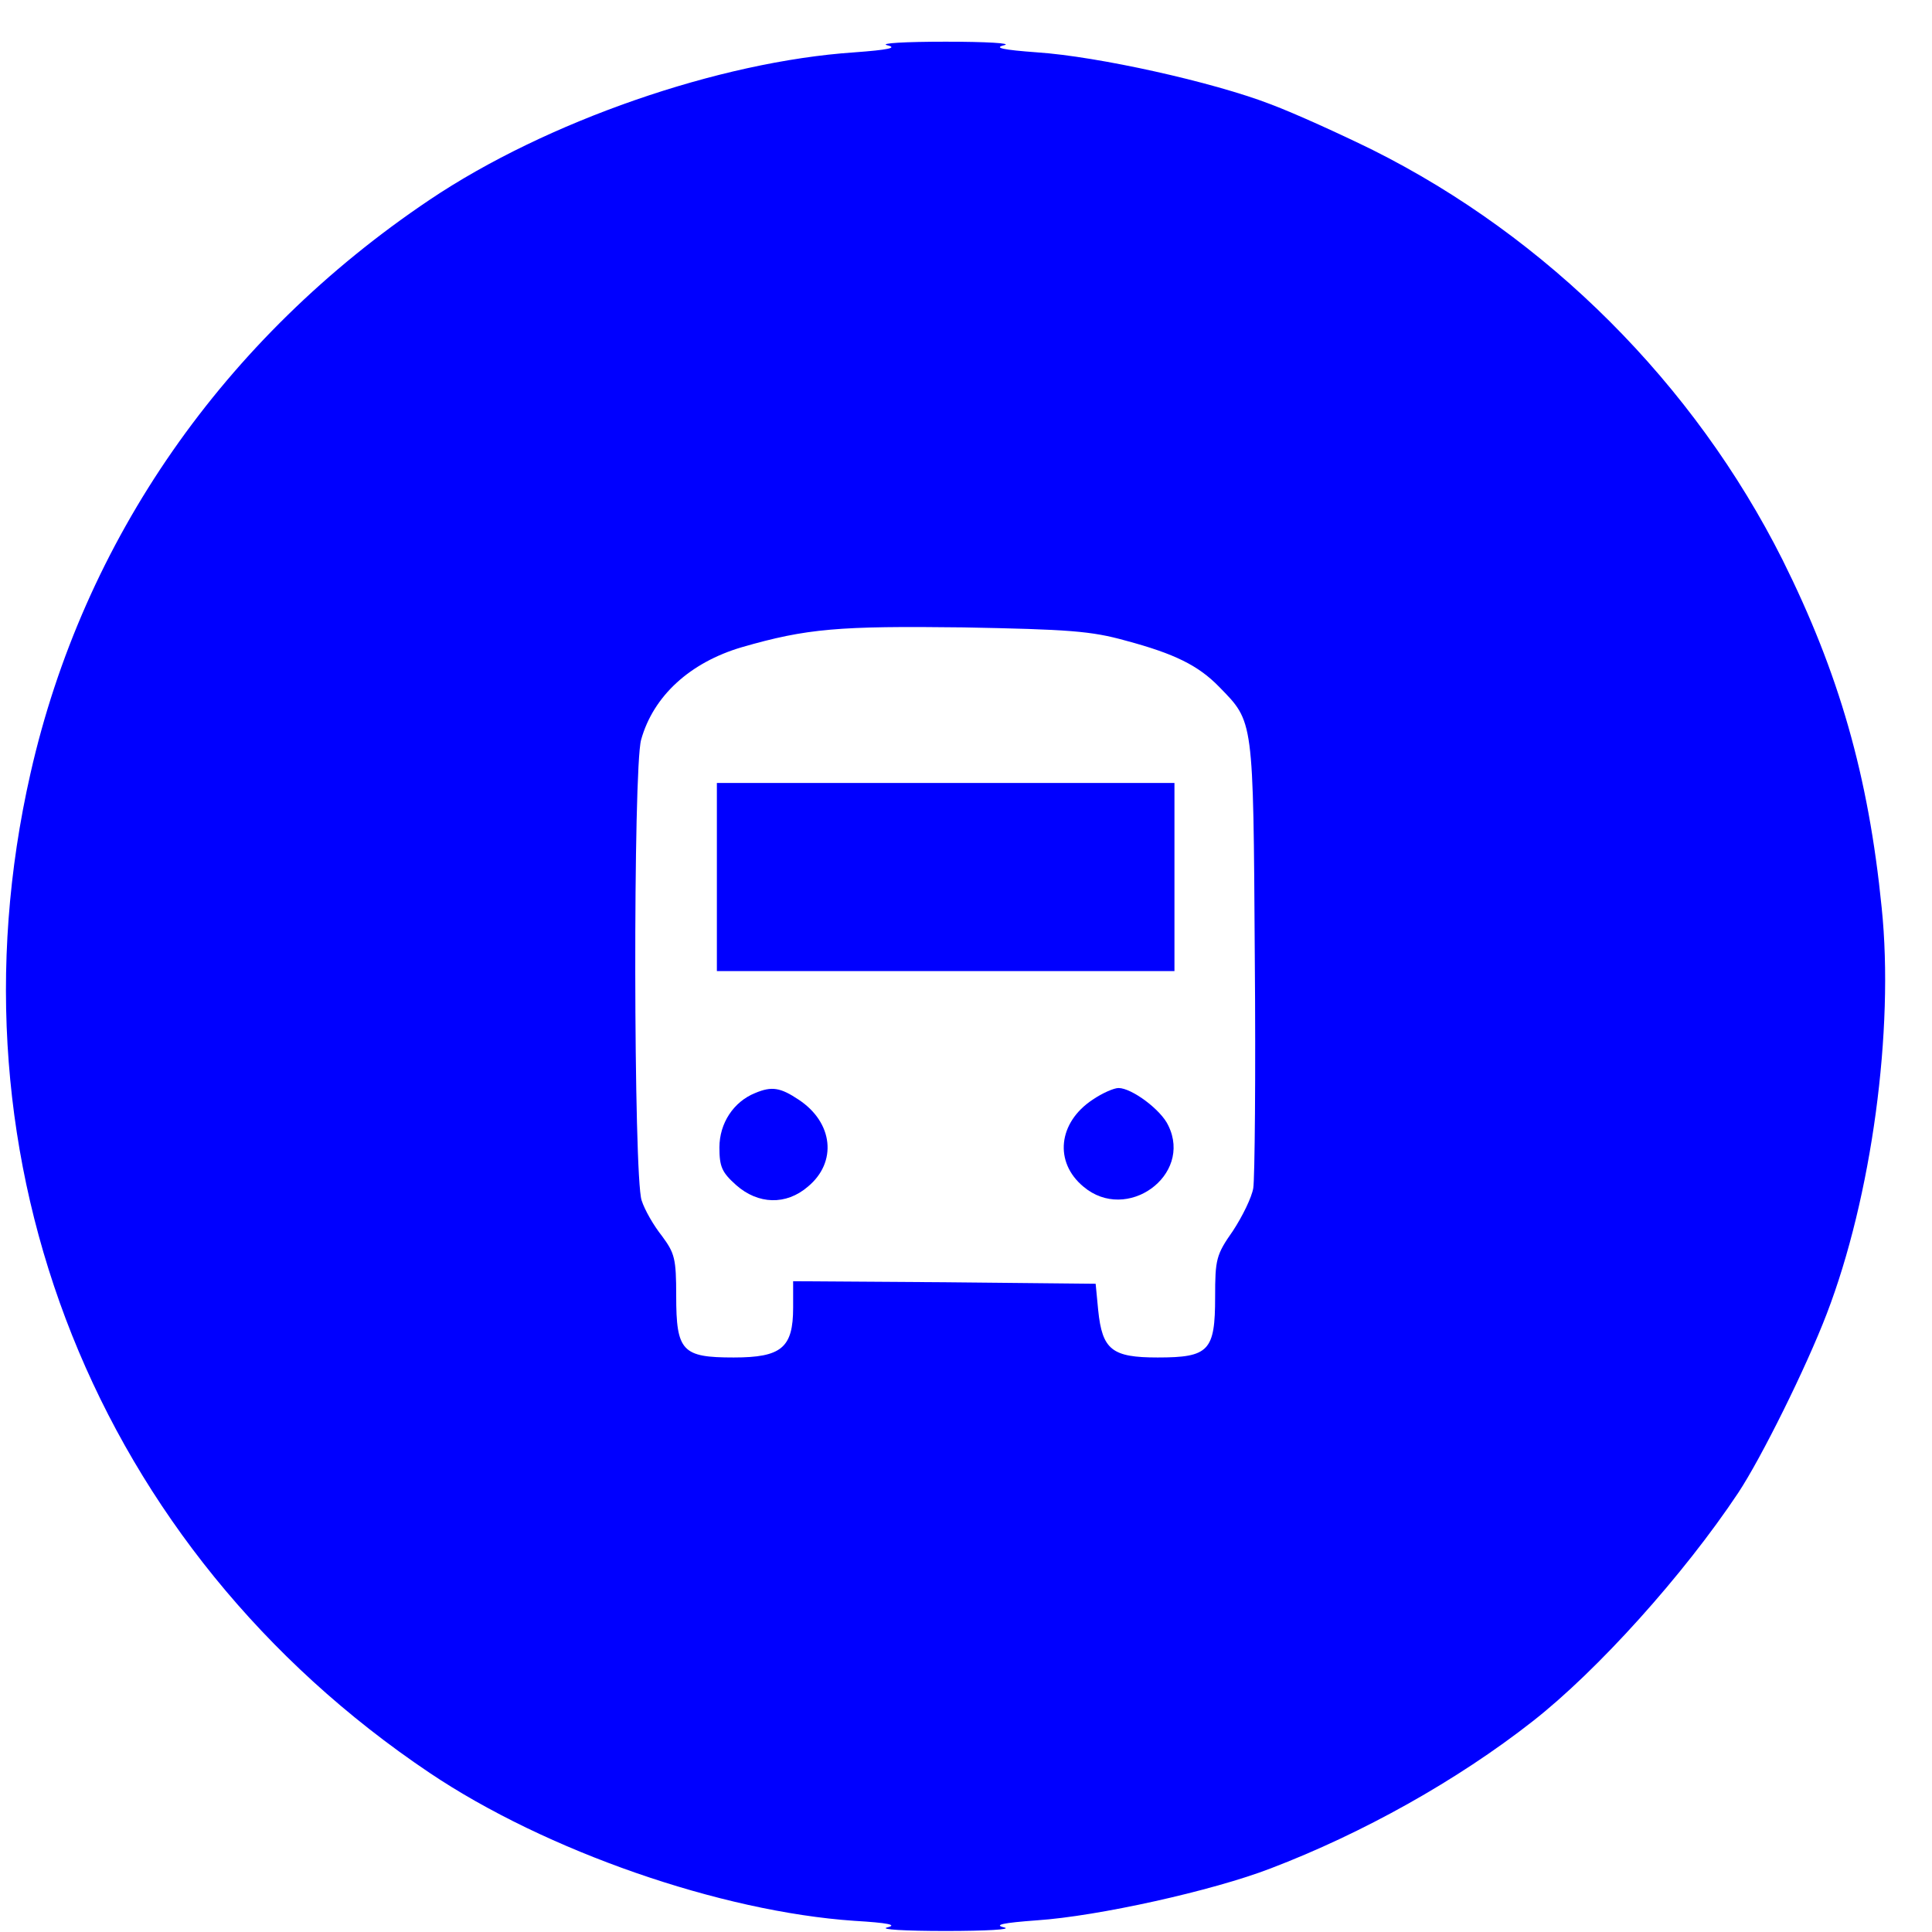
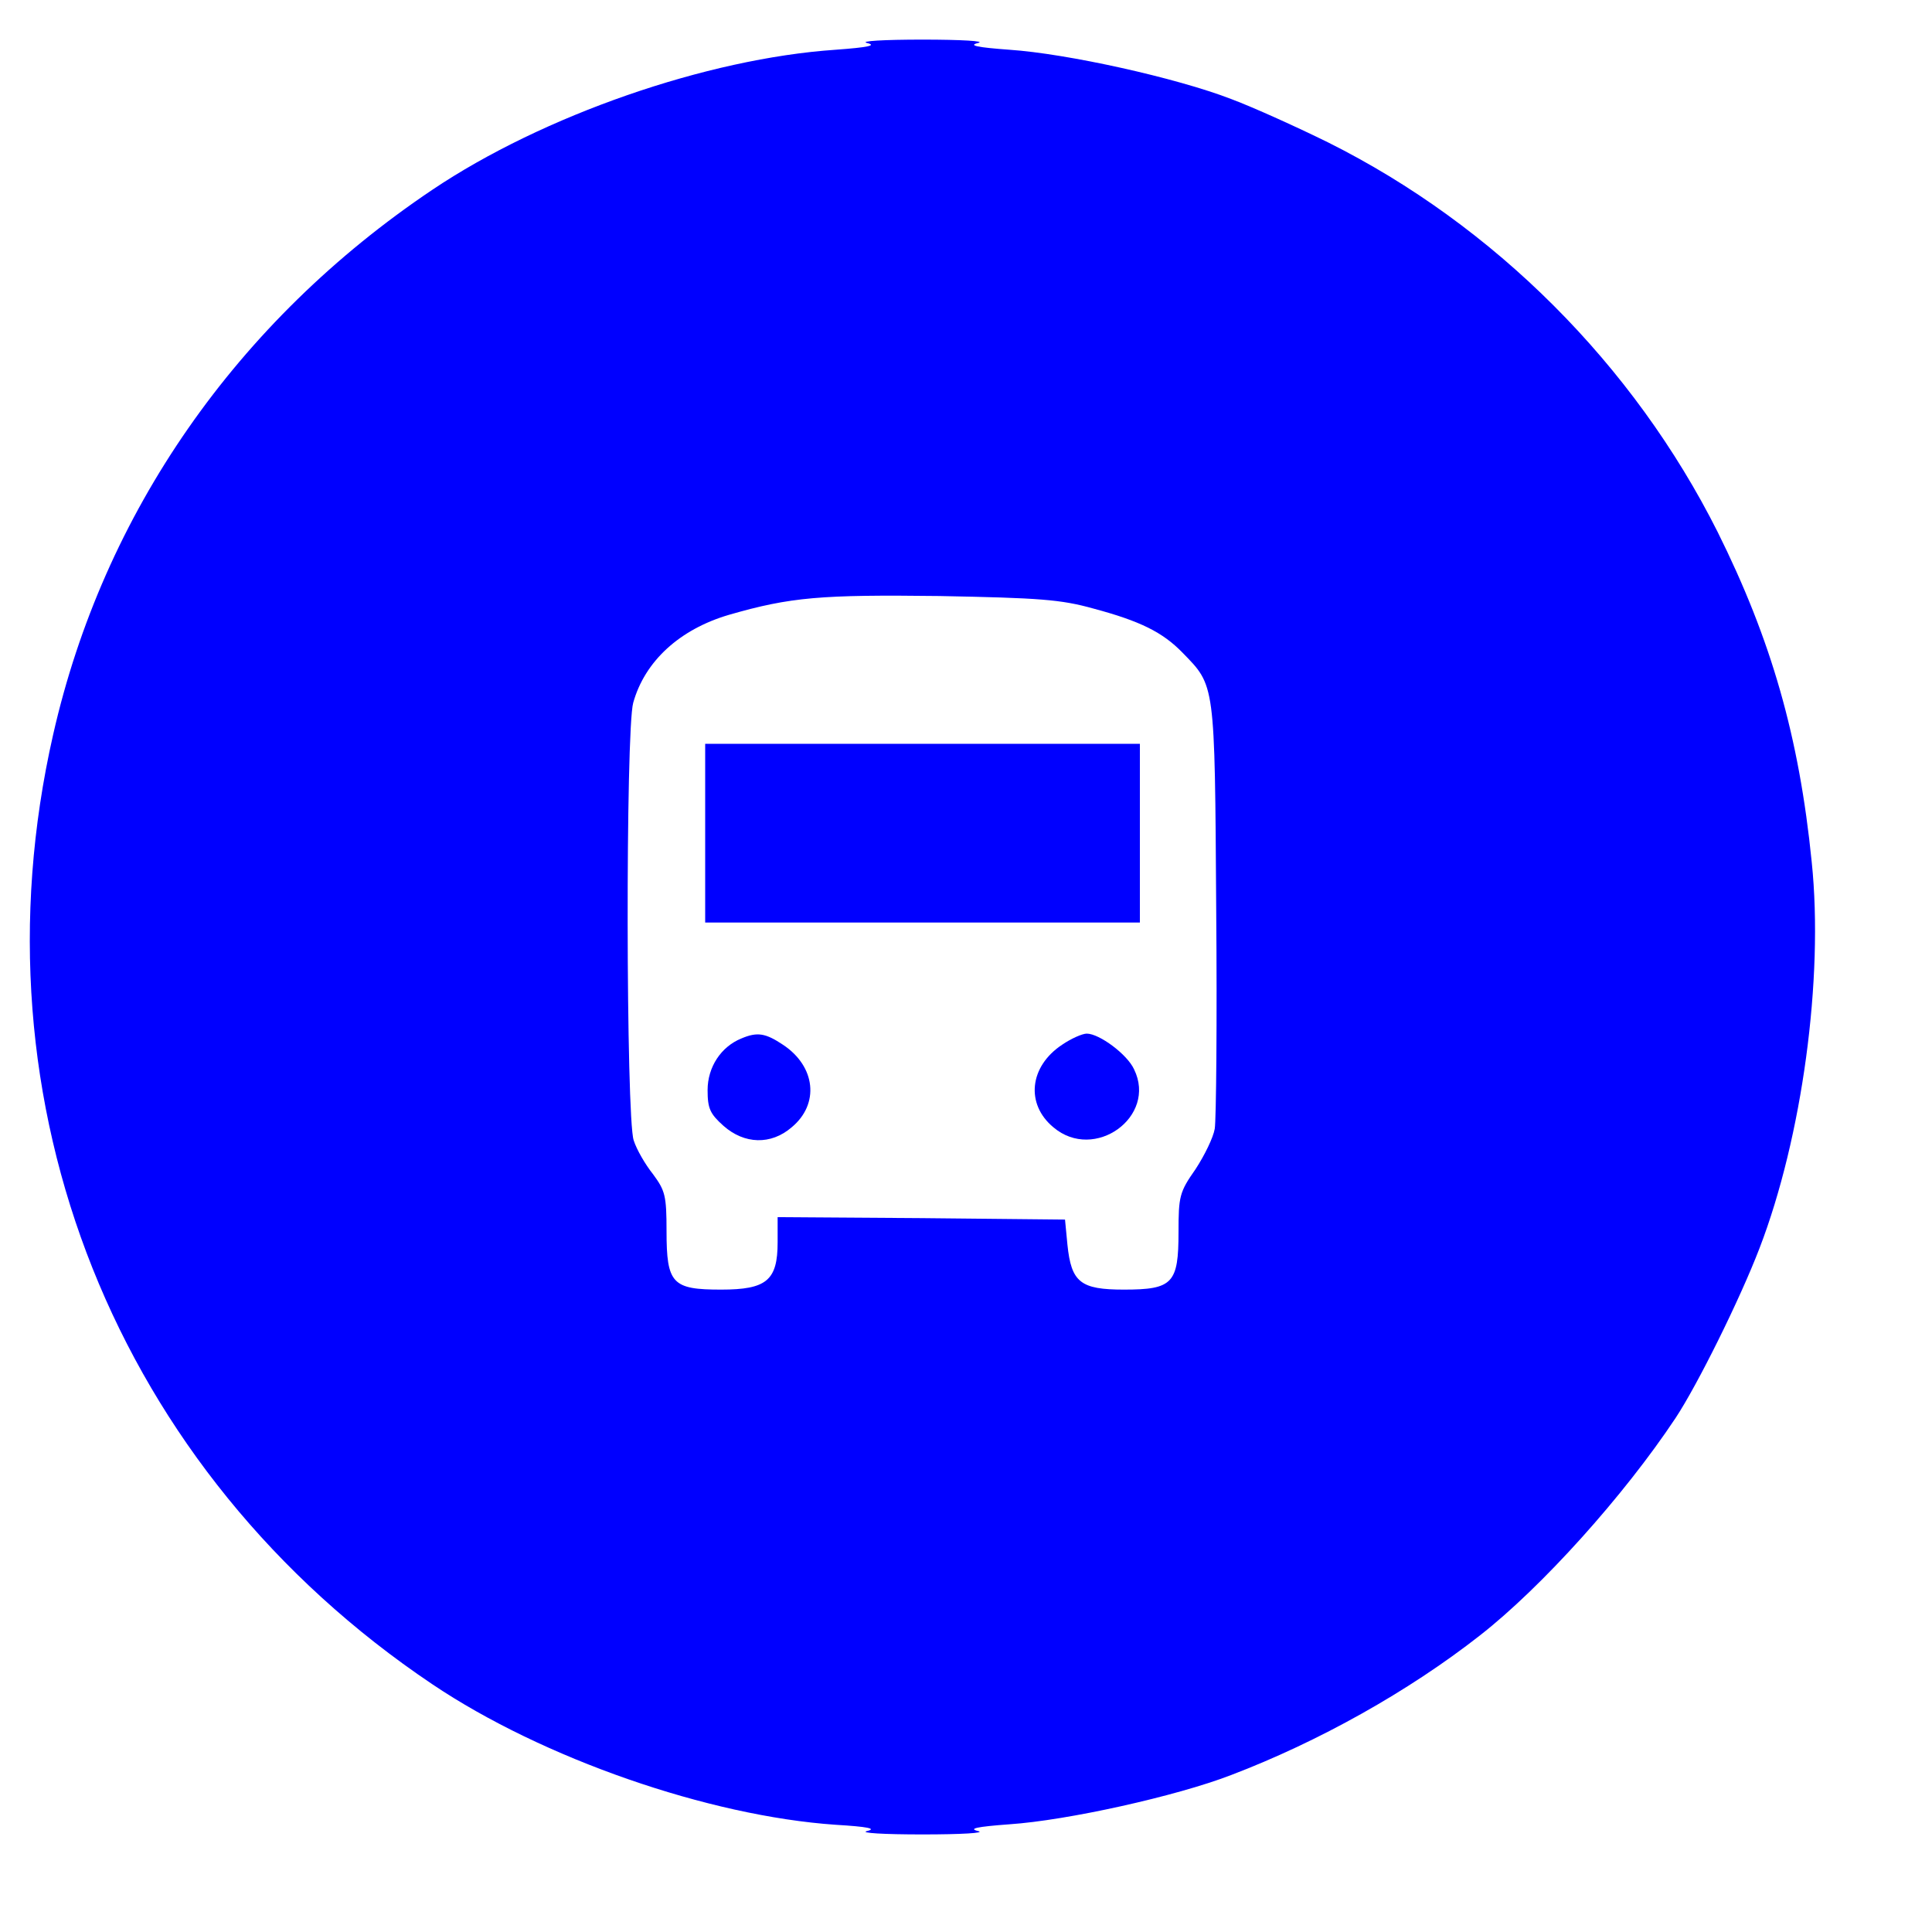
- <svg xmlns="http://www.w3.org/2000/svg" version="1.0" viewBox="0 0 380 380" preserveAspectRatio="xMidYMid meet">
-   <g transform="translate(-70,450) scale(0.1,-0.1)" fill="blue" stroke="none">
+ <svg xmlns="http://www.w3.org/2000/svg" version="1.0" viewBox="0 0 400 400" preserveAspectRatio="xMidYMid meet">
+   <g transform="translate(-65,450) scale(0.1,-0.1)" fill="blue" stroke="none">
    <path d="M2445 4411 c21 -5 3 -9 -65 -14 -266 -18 -606 -136 -835 -290 -405 -272 -681 -669 -785 -1128 -174 -765 130 -1526 785 -1966 229 -154 573 -273 835 -291 67 -4 86 -8 65 -13 -16 -4 35 -7 115 -7 80 0 132 3 115 7 -21 5 -3 9 65 14 119 8 345 58 459 102 181 69 367 173 515 289 128 100 298 289 405 450 45 68 133 245 174 352 88 229 133 558 108 799 -26 260 -84 461 -195 684 -174 346 -462 634 -806 806 -63 31 -153 72 -201 90 -114 44 -340 94 -459 102 -68 5 -86 9 -65 14 17 4 -35 7 -115 7 -80 0 -131 -3 -115 -7z m469 -1171 c97 -26 143 -49 184 -91 68 -70 67 -59 70 -529 2 -234 0 -439 -3 -457 -3 -18 -21 -55 -40 -84 -33 -47 -35 -56 -35 -130 0 -106 -12 -119 -113 -119 -90 0 -109 15 -117 93 l-5 52 -297 3 -298 2 0 -52 c0 -79 -23 -98 -117 -98 -101 0 -113 12 -113 121 0 74 -3 84 -28 118 -16 20 -34 51 -40 70 -16 46 -17 849 -1 906 24 86 96 152 198 182 128 37 191 42 436 39 207 -4 251 -7 319 -26z" />
    <path d="M2110 2775 l0 -185 450 0 450 0 0 185 0 185 -450 0 -450 0 0 -185z" />
    <path d="M2185 2350 c-42 -17 -70 -59 -70 -107 0 -38 5 -49 33 -74 43 -38 98 -40 141 -3 58 48 50 126 -18 171 -36 24 -53 27 -86 13z" />
    <path d="M2849 2337 c-68 -45 -76 -123 -18 -171 85 -72 215 22 167 120 -14 31 -72 74 -98 74 -9 0 -32 -10 -51 -23z" />
  </g>
</svg>
